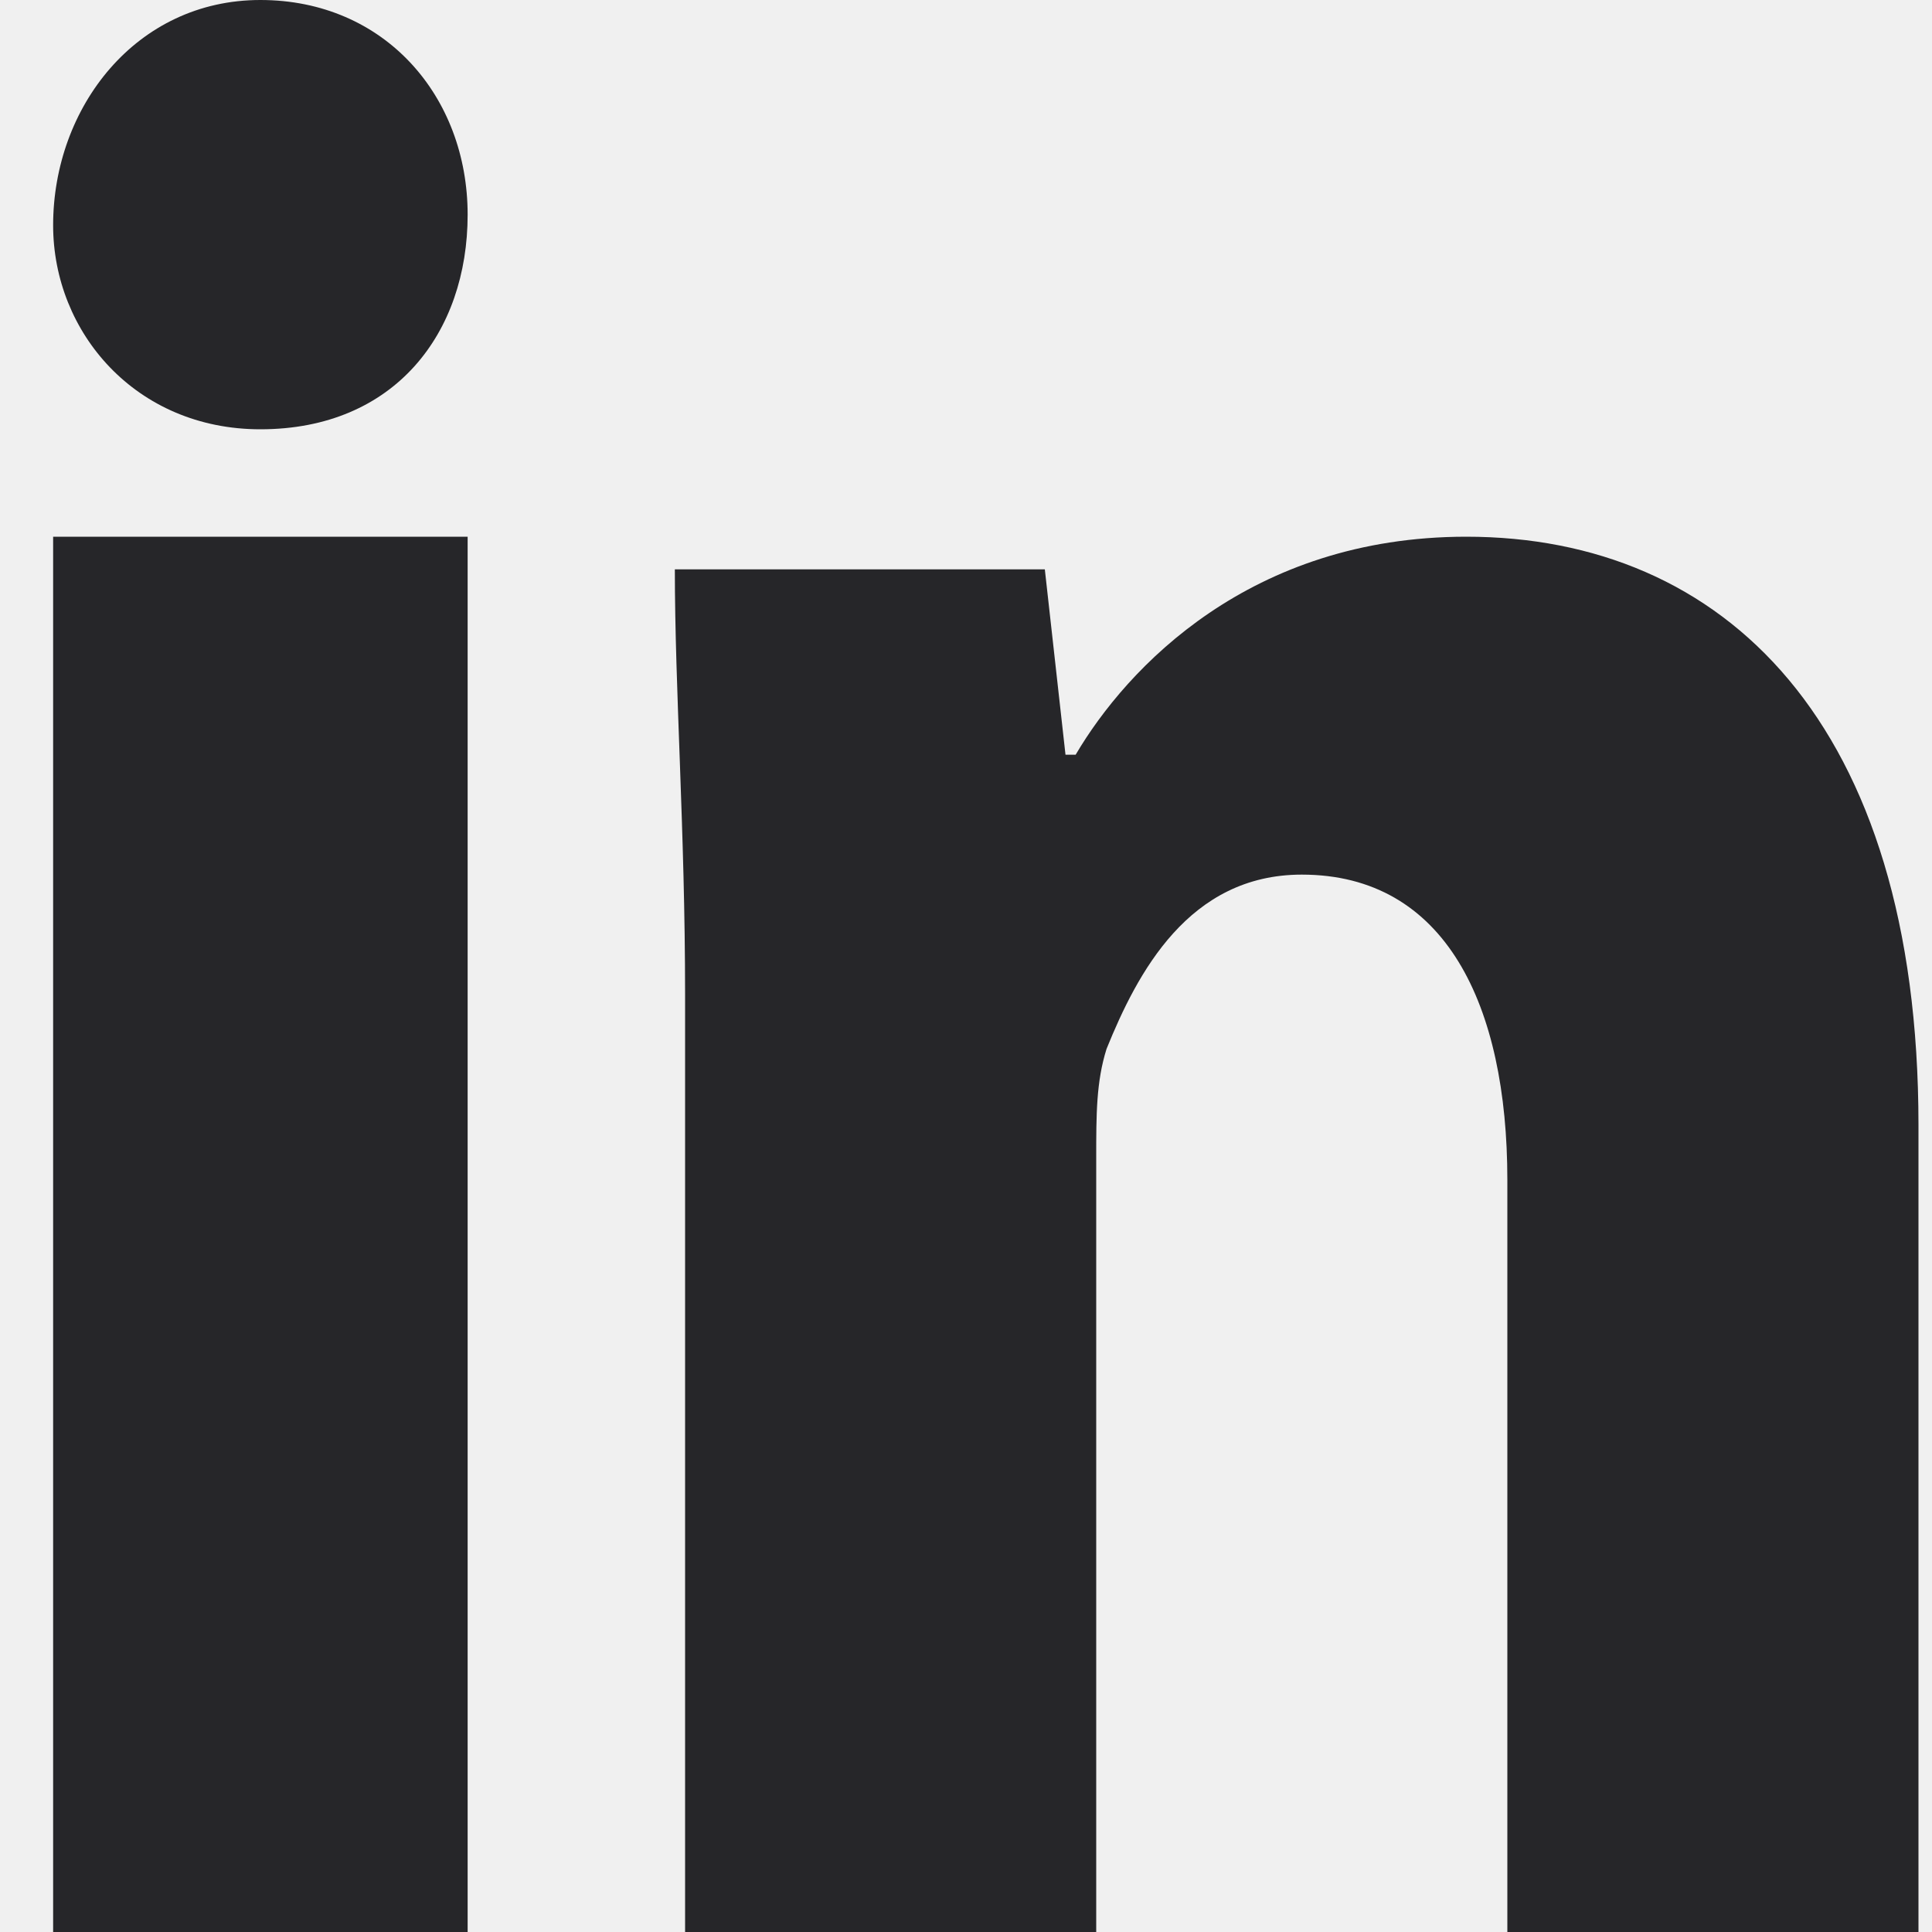
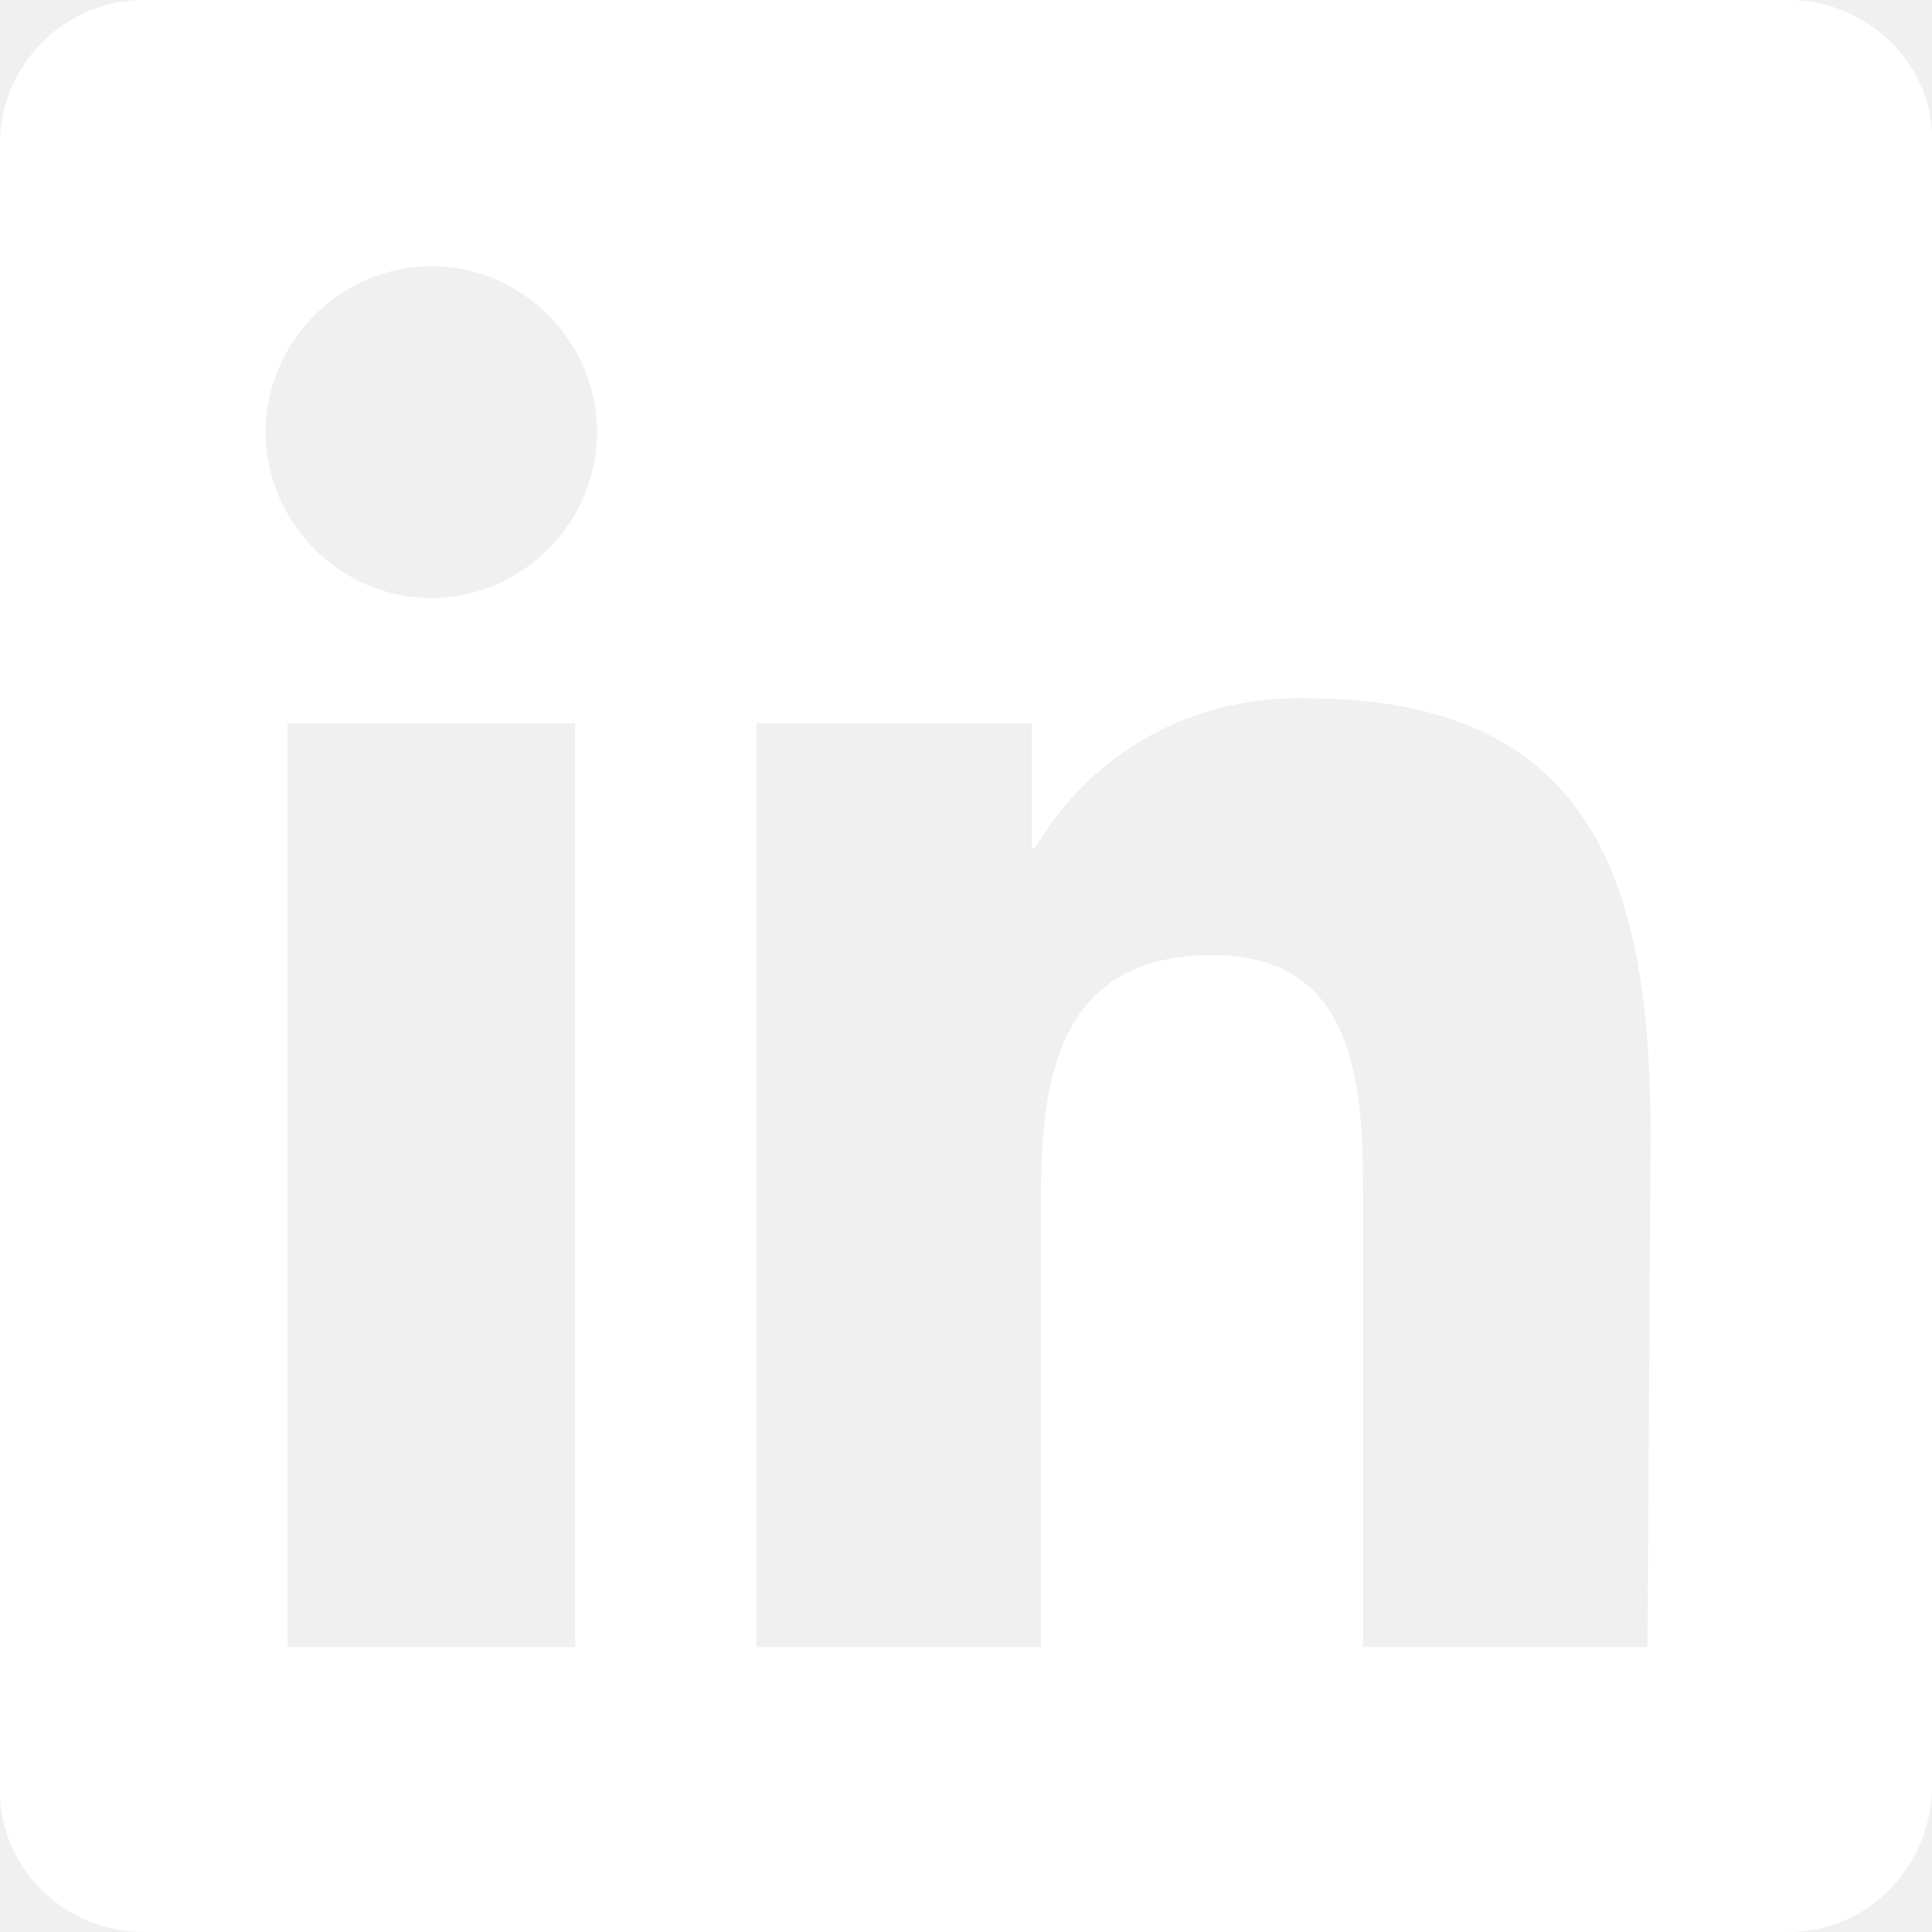
- <svg xmlns="http://www.w3.org/2000/svg" width="20" height="20" viewBox="0 0 20 20" fill="none">
-   <path fill-rule="evenodd" clip-rule="evenodd" d="M15.179 5.556C12.944 5.556 11.667 6.909 11.135 7.813H11.03L10.816 5.894H6.986C6.986 7.134 7.092 8.601 7.092 10.294V20H11.348V11.987C11.348 11.537 11.348 11.198 11.455 10.858C11.774 10.07 12.306 9.054 13.476 9.054C14.966 9.054 15.604 10.408 15.604 12.213V20H19.86V11.648C19.86 7.473 17.839 5.556 15.179 5.556ZM0.55 20H4.841V5.556H0.55V20ZM4.841 2.222C4.841 3.443 4.09 4.444 2.695 4.444C1.408 4.444 0.55 3.443 0.55 2.332C0.55 1.111 1.408 0 2.695 0C3.984 0 4.841 0.999 4.841 2.222Z" fill="#262629" />
+ <svg xmlns="http://www.w3.org/2000/svg" width="23" height="23" viewBox="0 0 23 23" fill="none">
+   <path d="M19.613 19.608H16.227V14.277C16.227 13.01 16.189 11.37 14.44 11.37C12.654 11.37 12.393 12.749 12.393 14.203V19.608H9.006V8.611H12.282V10.102H12.319C12.989 8.947 14.217 8.276 15.557 8.313C19.018 8.313 19.651 10.587 19.651 13.532L19.613 19.608ZM5.136 7.12C4.057 7.12 3.163 6.225 3.163 5.144C3.163 4.063 4.057 3.169 5.136 3.169C6.215 3.169 7.108 4.063 7.108 5.144C7.108 6.225 6.215 7.12 5.136 7.12ZM6.848 19.608H3.424V8.611H6.848V19.608ZM21.288 0H1.712C0.782 0 0.037 0.746 0 1.64V21.323C0 22.255 0.782 23 1.712 23H21.288C22.218 23 22.963 22.255 23 21.323V1.64C23 0.746 22.218 0 21.288 0Z" fill="white" />
</svg>
